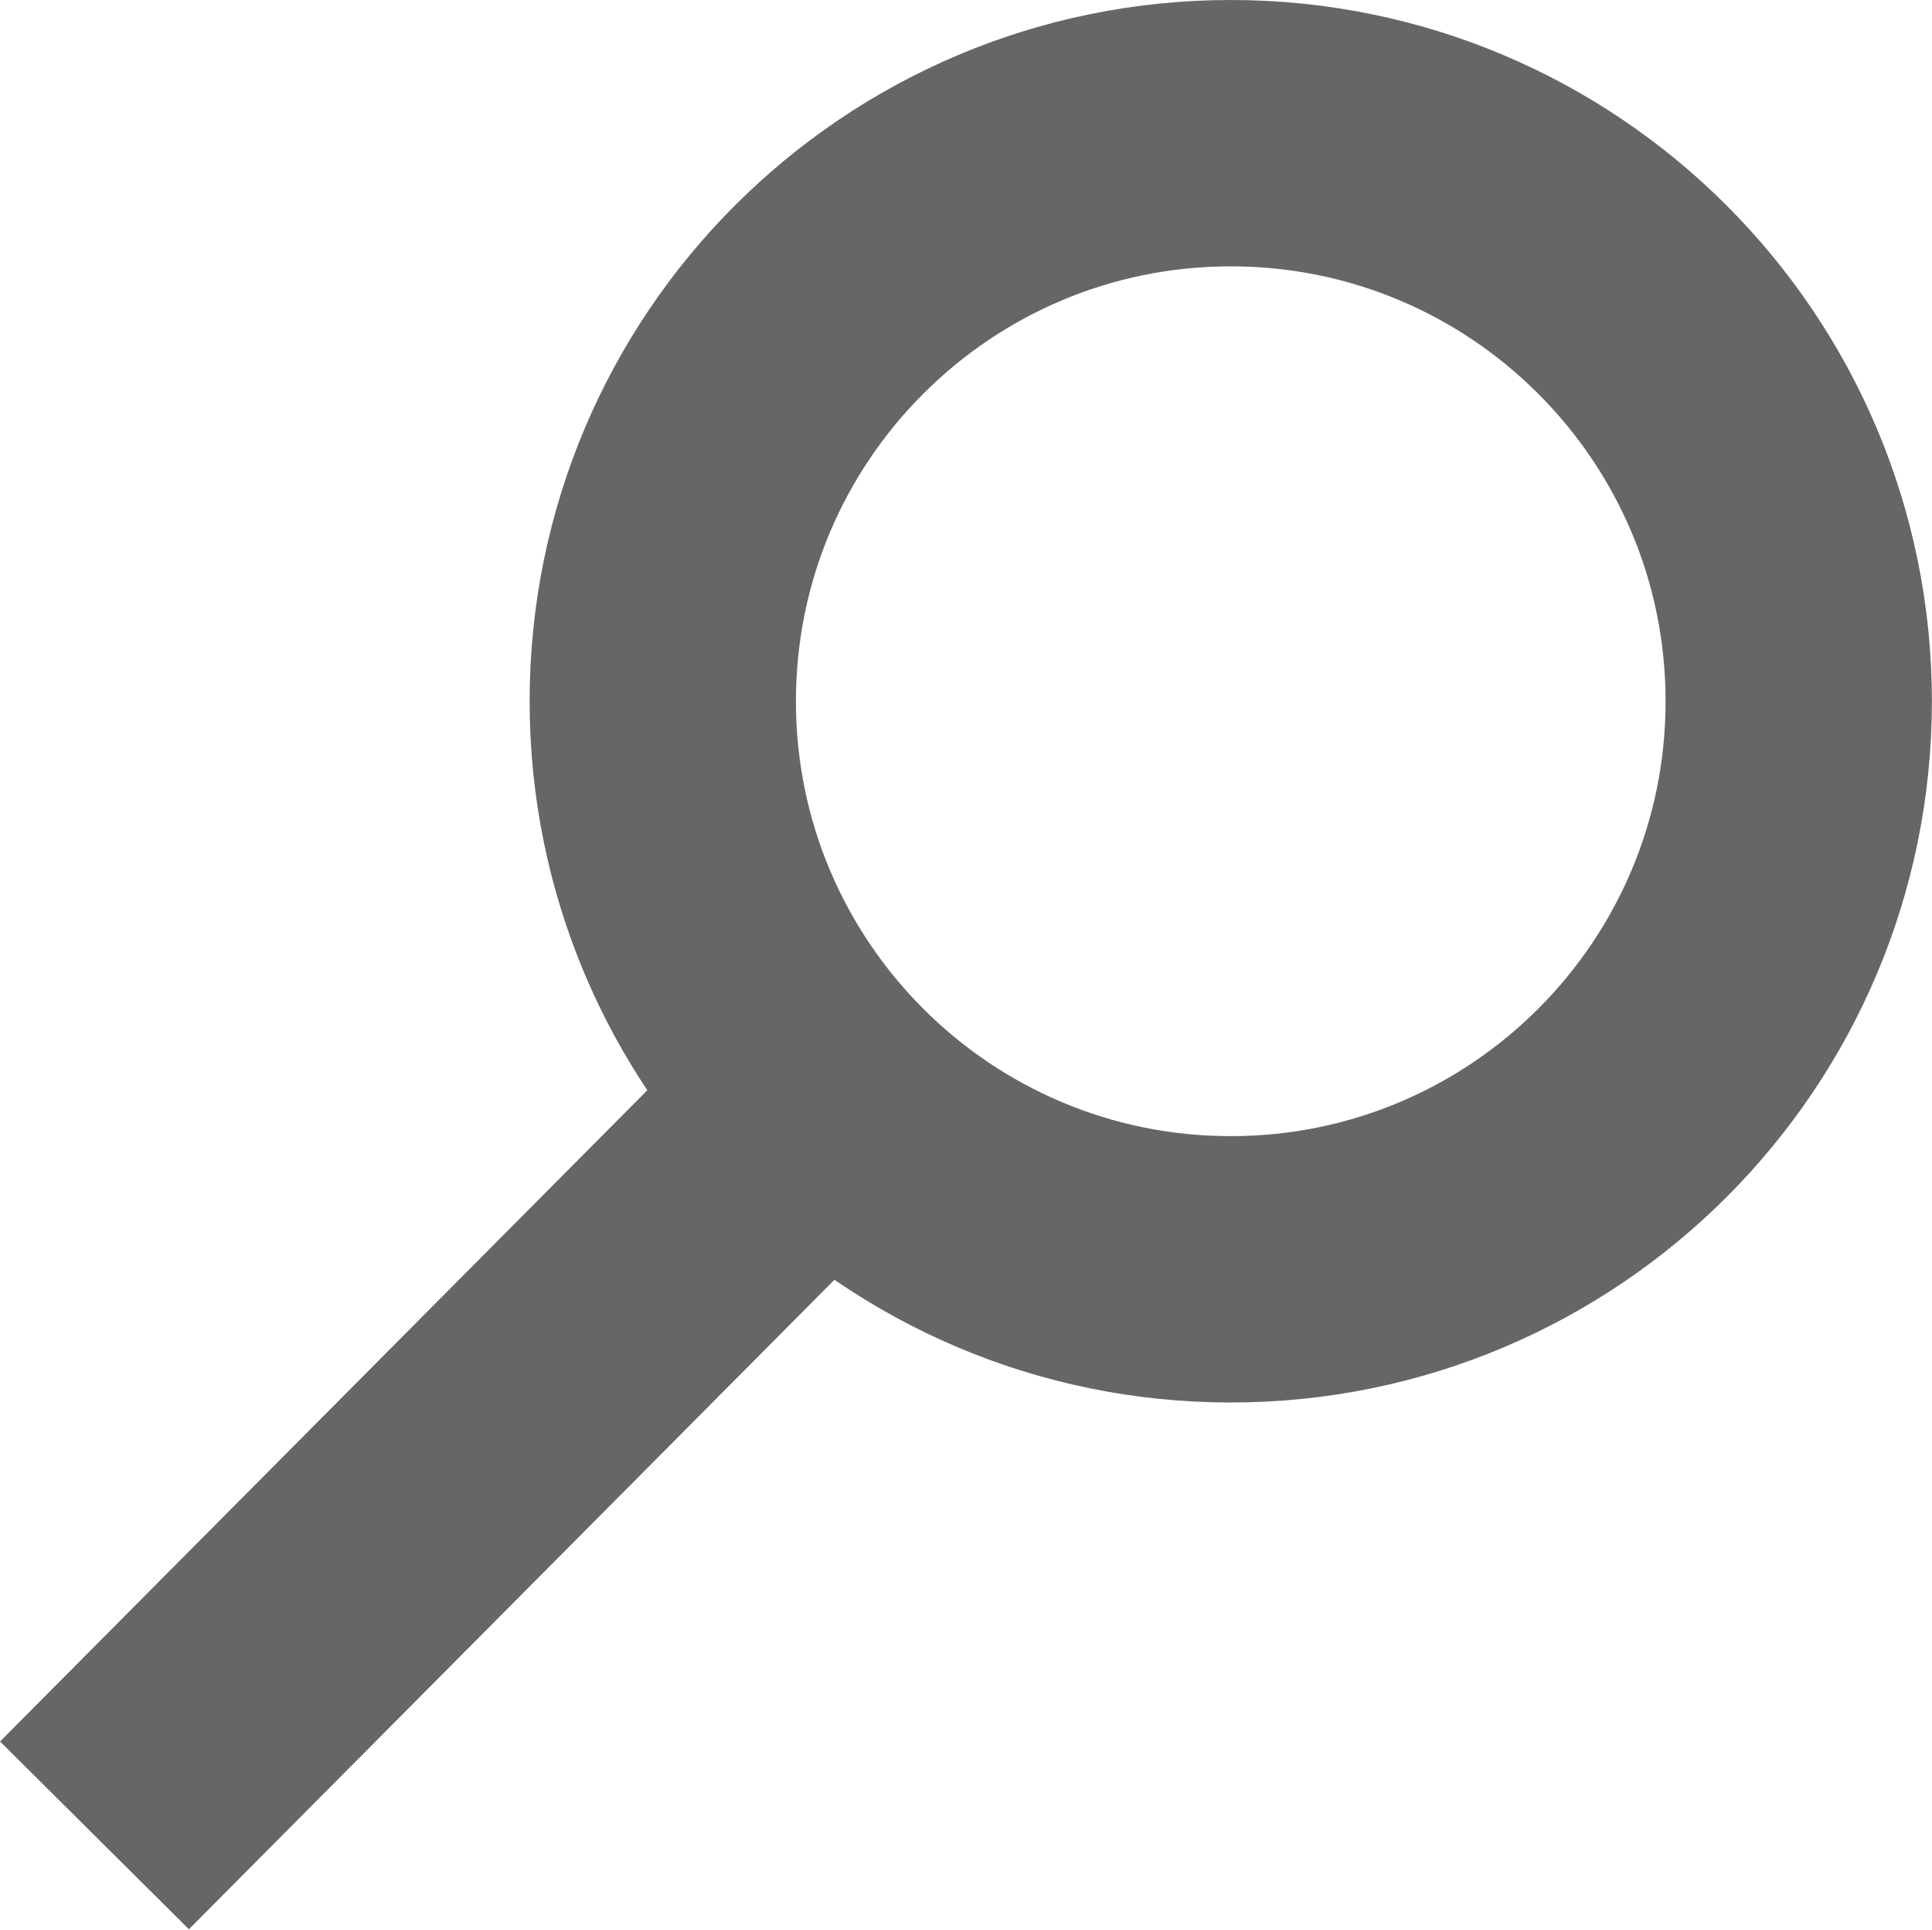
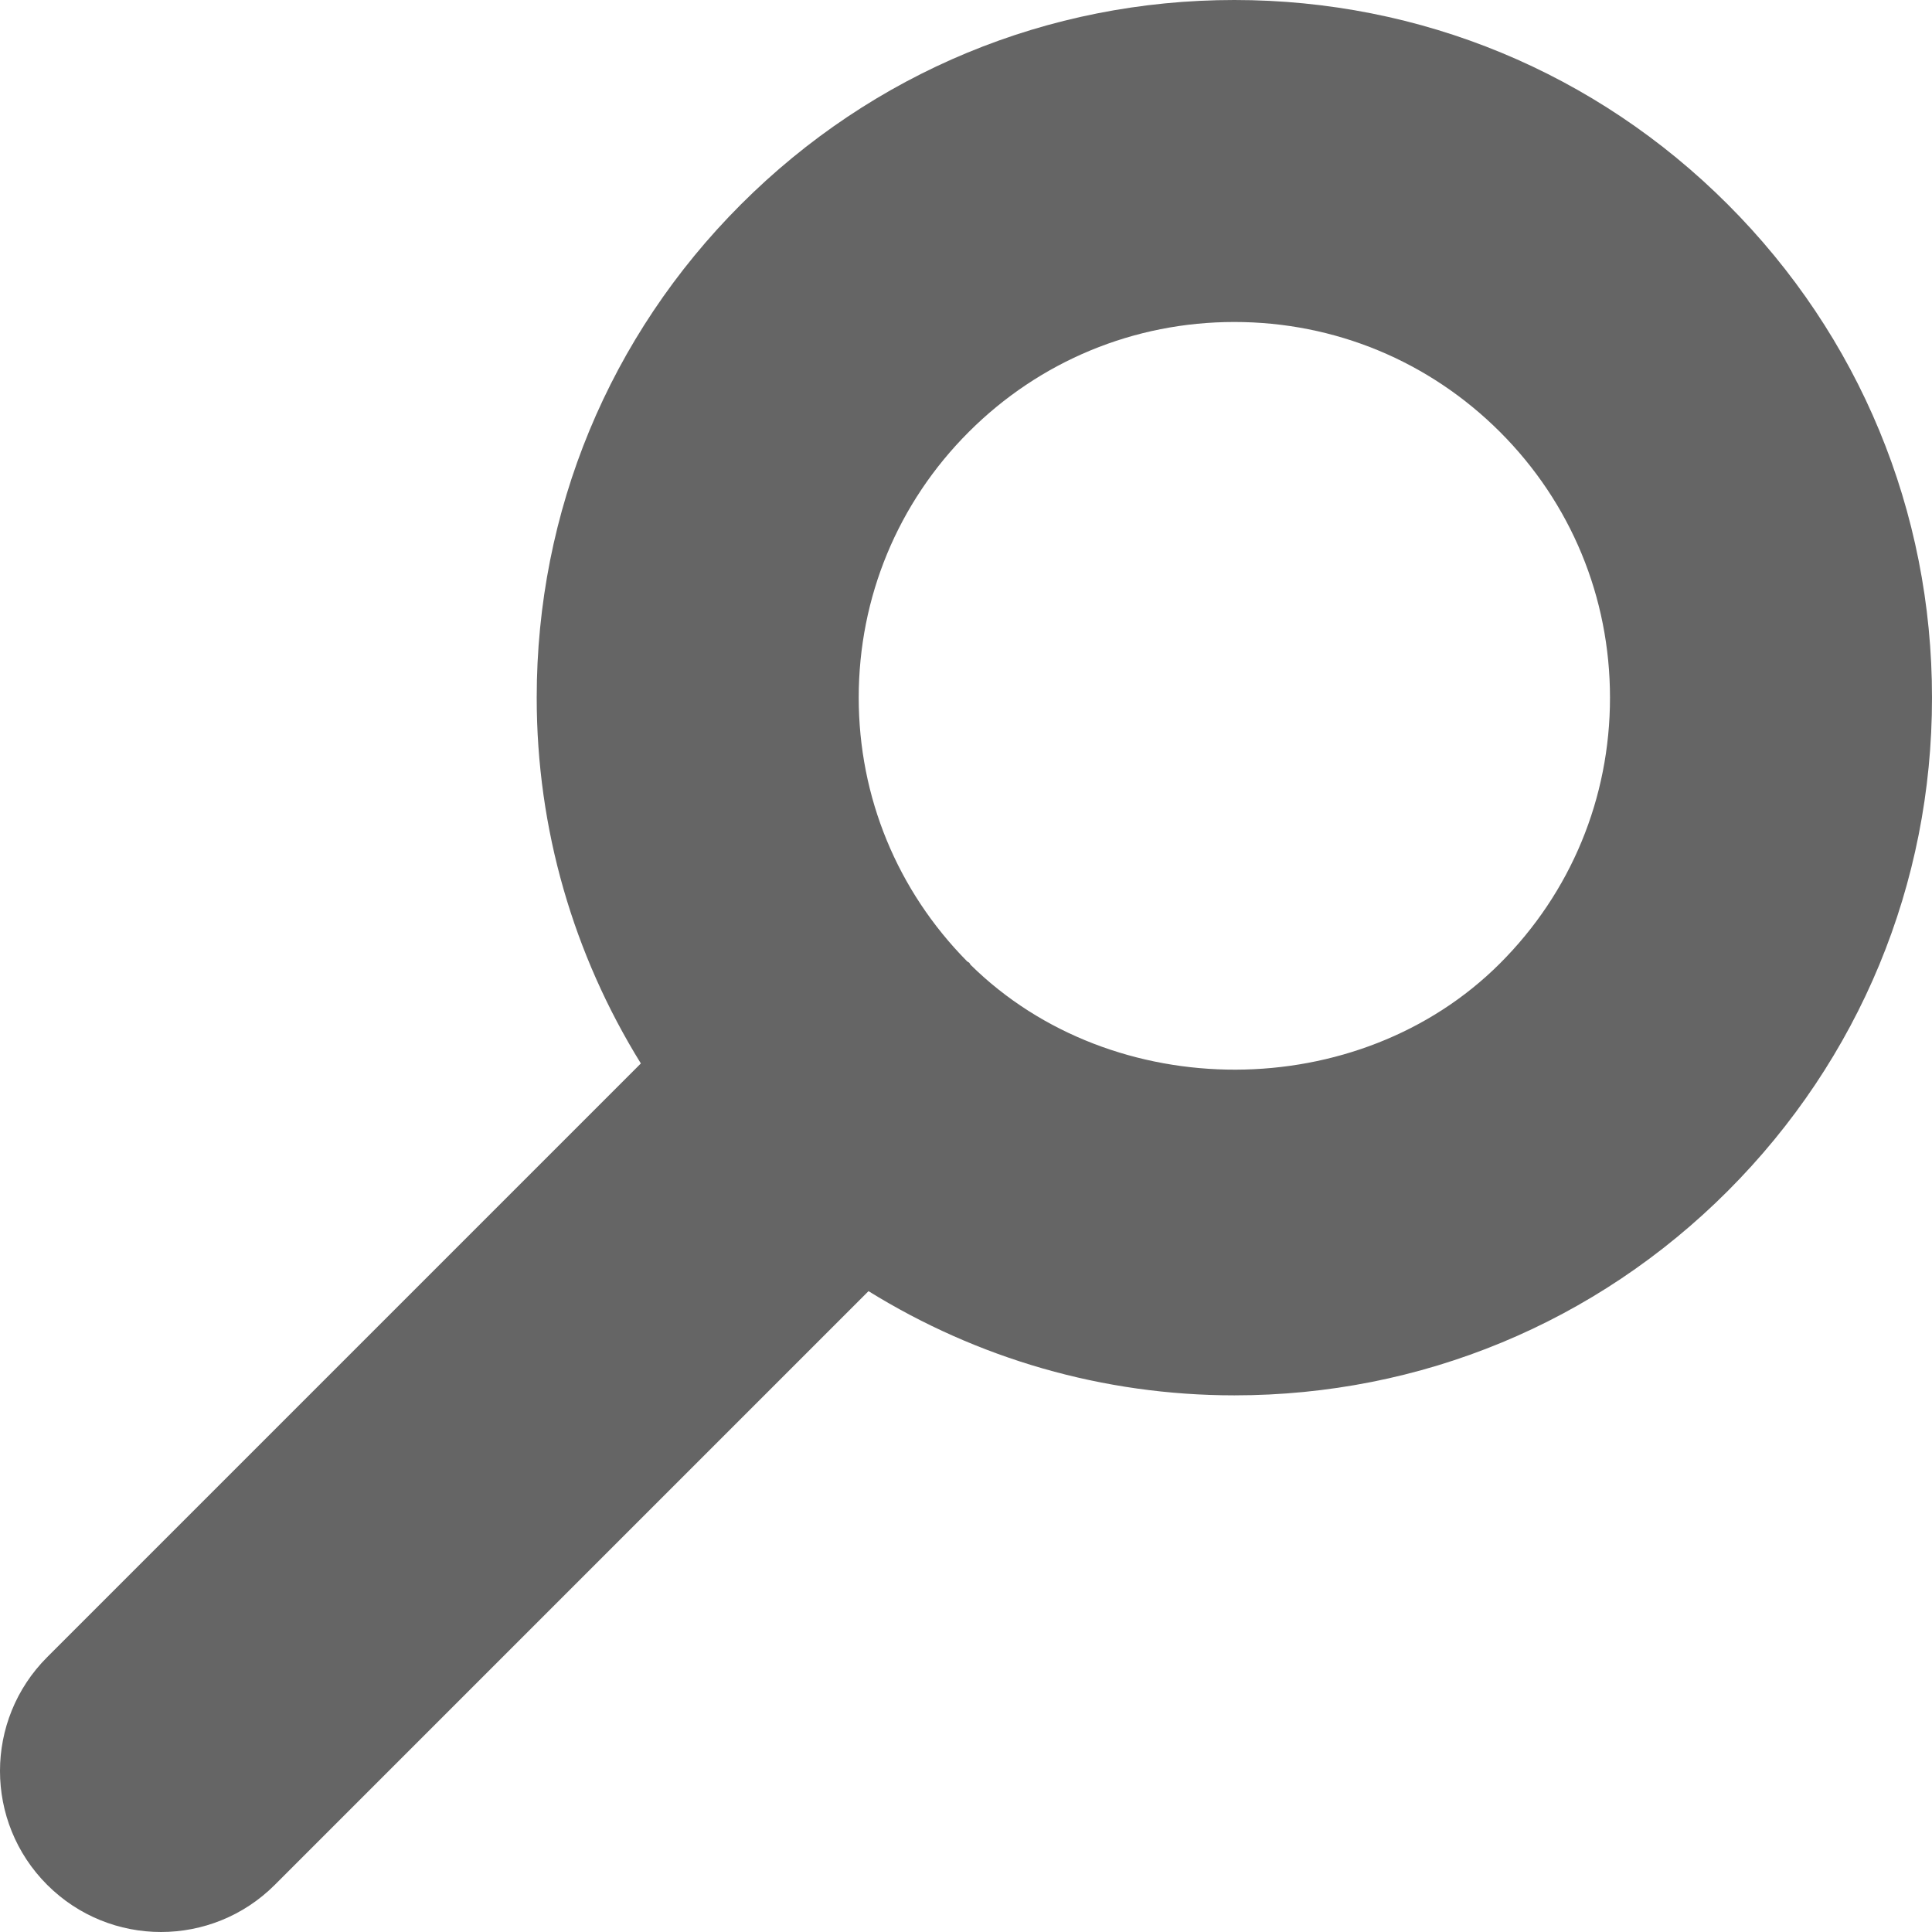
- <svg xmlns="http://www.w3.org/2000/svg" version="1.1" id="Layer_1" x="0px" y="0px" width="18.137px" height="18.108px" viewBox="0 0 18.137 18.108" enable-background="new 0 0 18.137 18.108" xml:space="preserve">
-   <circle fill="none" stroke="rgb(102, 102, 102)" stroke-width="2.5" stroke-miterlimit="10" cx="11.554" cy="6.582" r="5.332" />
-   <line fill="none" stroke="rgb(102, 102, 102)" stroke-width="2.5" stroke-miterlimit="10" x1="7.753" y1="10.32" x2="0.887" y2="17.227" />
+ <svg xmlns="http://www.w3.org/2000/svg" version="1.1" id="Layer_1" x="0px" y="0px" width="100px" height="100px" viewBox="0 0 100 100" enable-background="new 0 0 100 100" xml:space="preserve">
+   <path fill="#656565" d="M89.426,10.577C82.606,3.757,73.535,0,63.889,0S45.174,3.757,38.354,10.577S27.778,26.465,27.78,36.108  c-0.002,6.802,1.9,13.295,5.391,18.936l-30.73,30.73c-3.255,3.255-3.255,8.529,0,11.784C4.069,99.186,6.201,100,8.333,100  s4.264-0.814,5.892-2.441l30.729-30.729c5.641,3.491,12.137,5.393,18.94,5.393c9.646,0,18.712-3.754,25.532-10.574  c6.82-6.825,10.579-15.894,10.574-25.534C100.005,26.468,96.246,17.396,89.426,10.577z M77.642,49.862  c-7.315,7.317-20.04,7.332-27.4,0.081c-0.032-0.033-0.041-0.078-0.074-0.111c-0.034-0.034-0.08-0.043-0.114-0.076  c-3.611-3.662-5.607-8.496-5.607-13.648c0-5.192,2.021-10.075,5.694-13.748c3.67-3.67,8.556-5.694,13.748-5.694  c5.197,0,10.08,2.024,13.753,5.694c3.673,3.673,5.691,8.556,5.691,13.753C83.333,41.306,81.315,46.189,77.642,49.862z" />
</svg>
